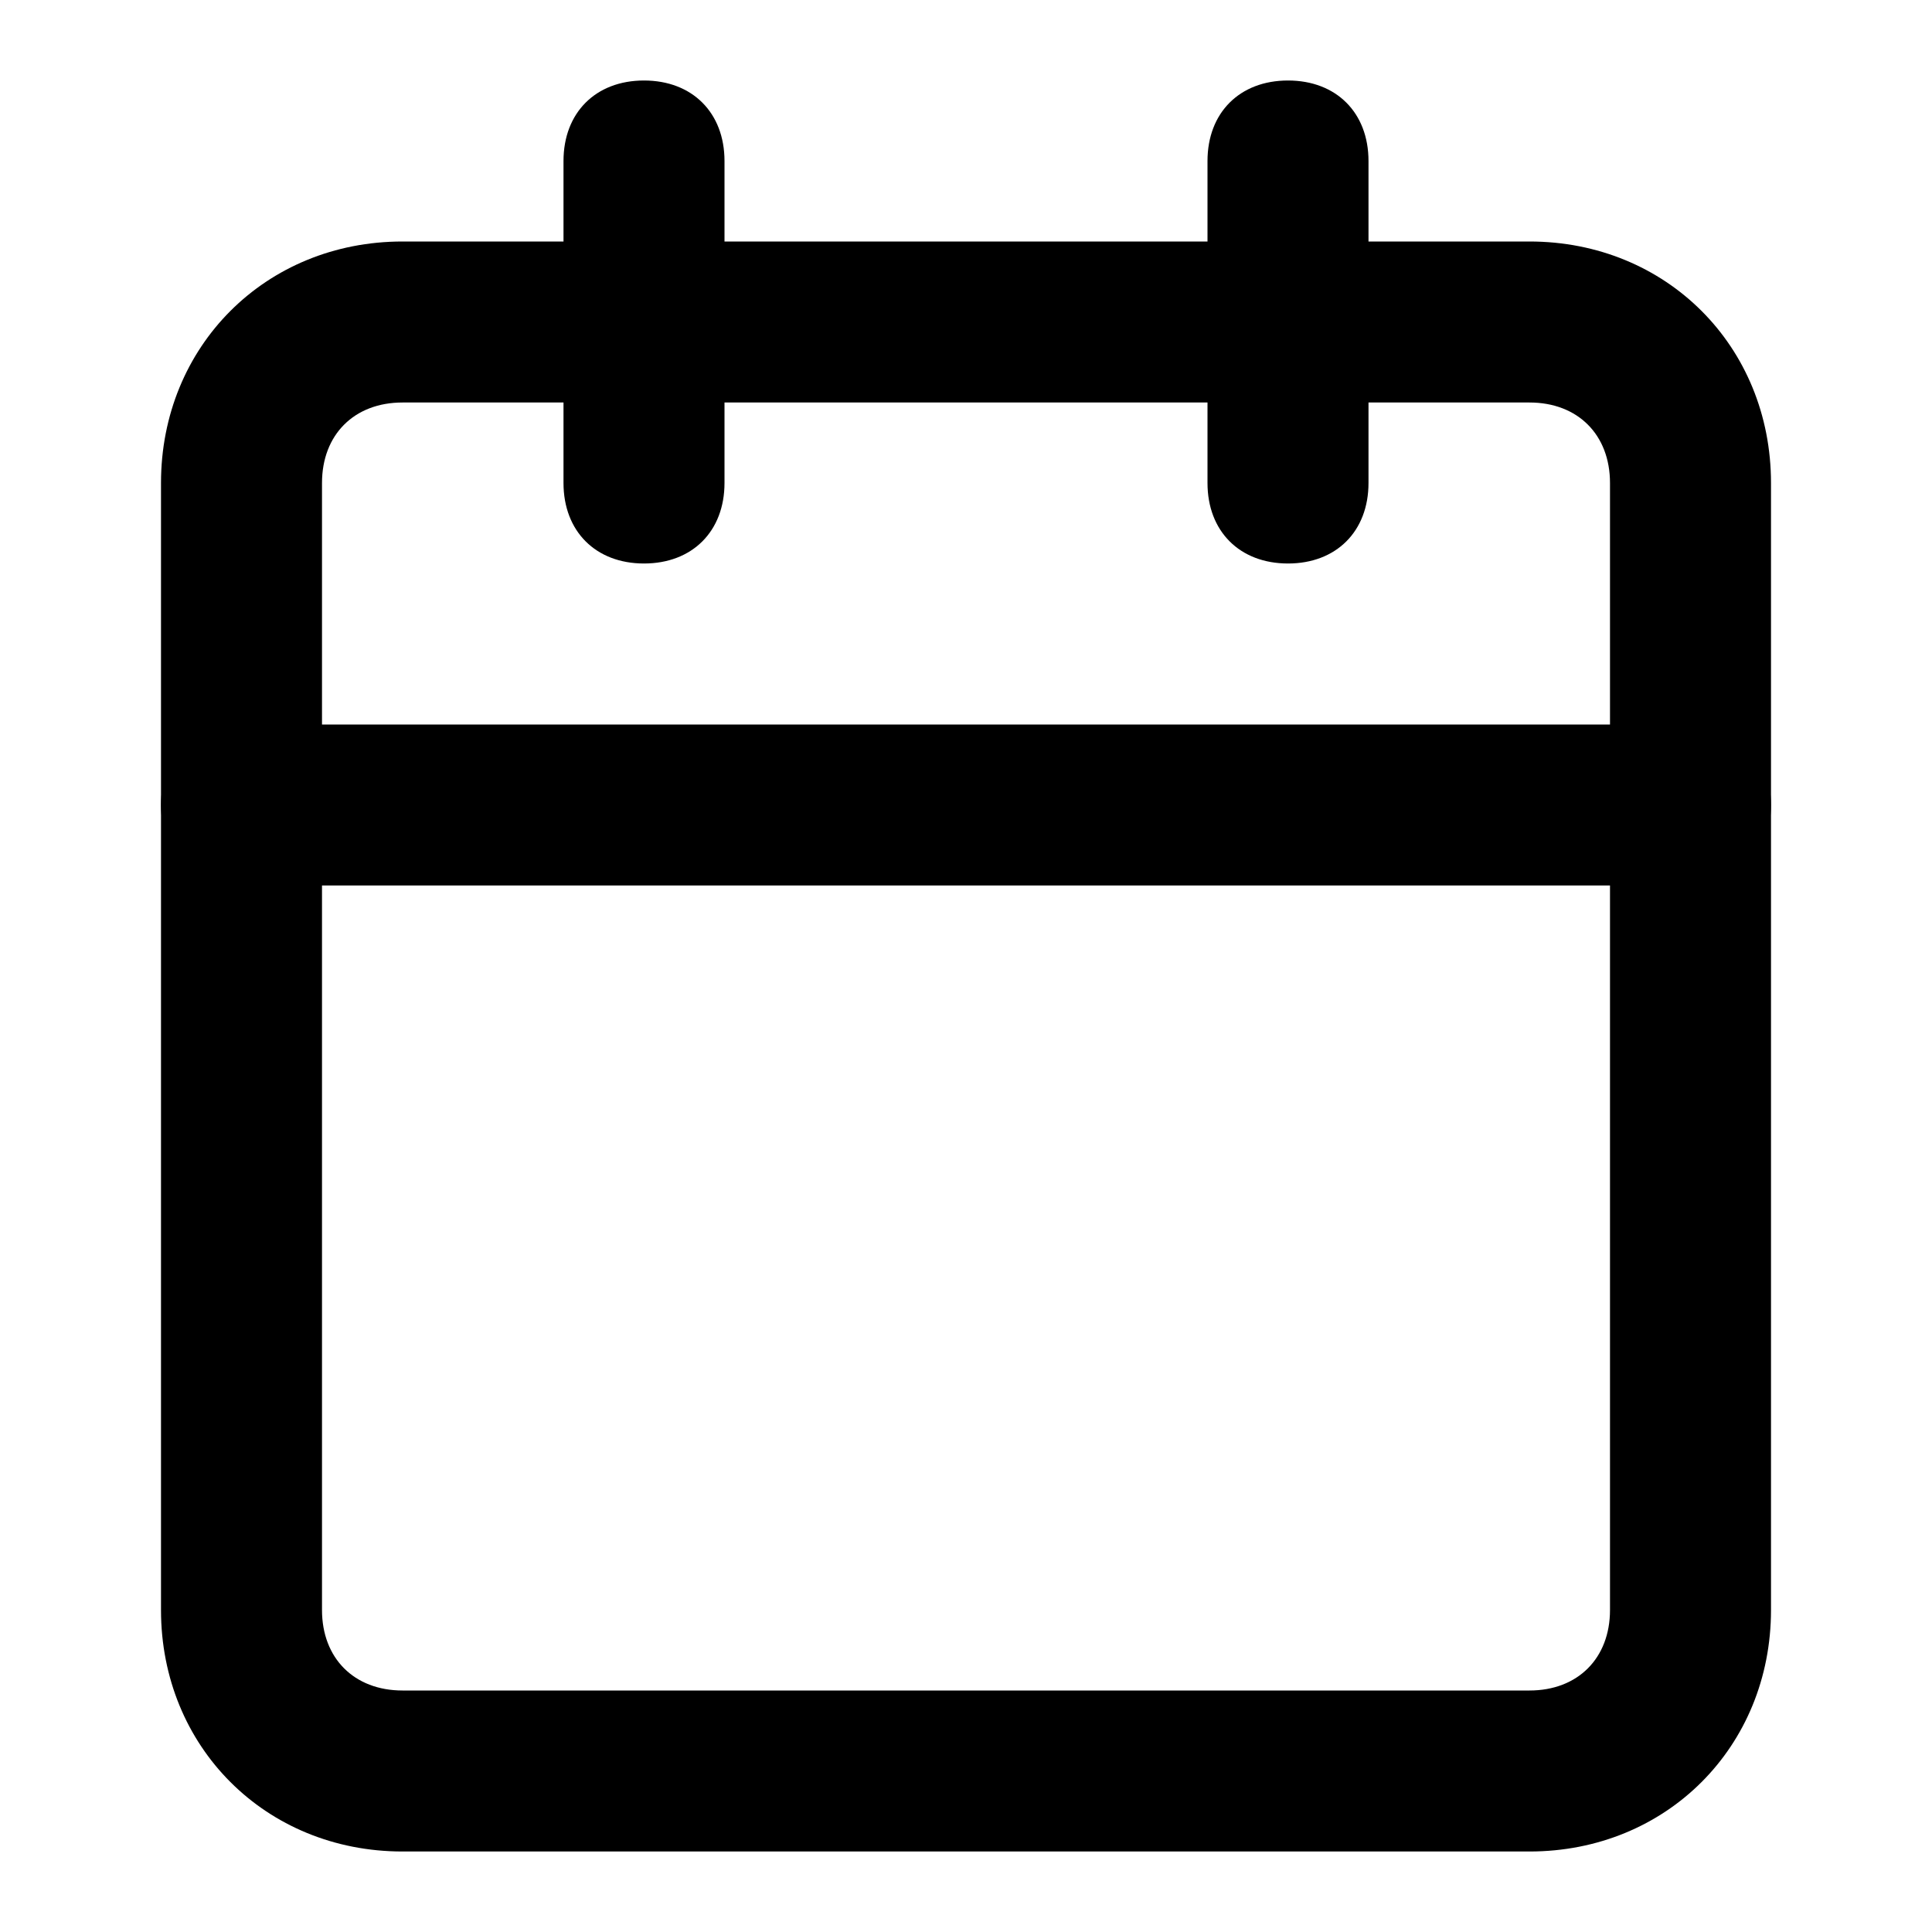
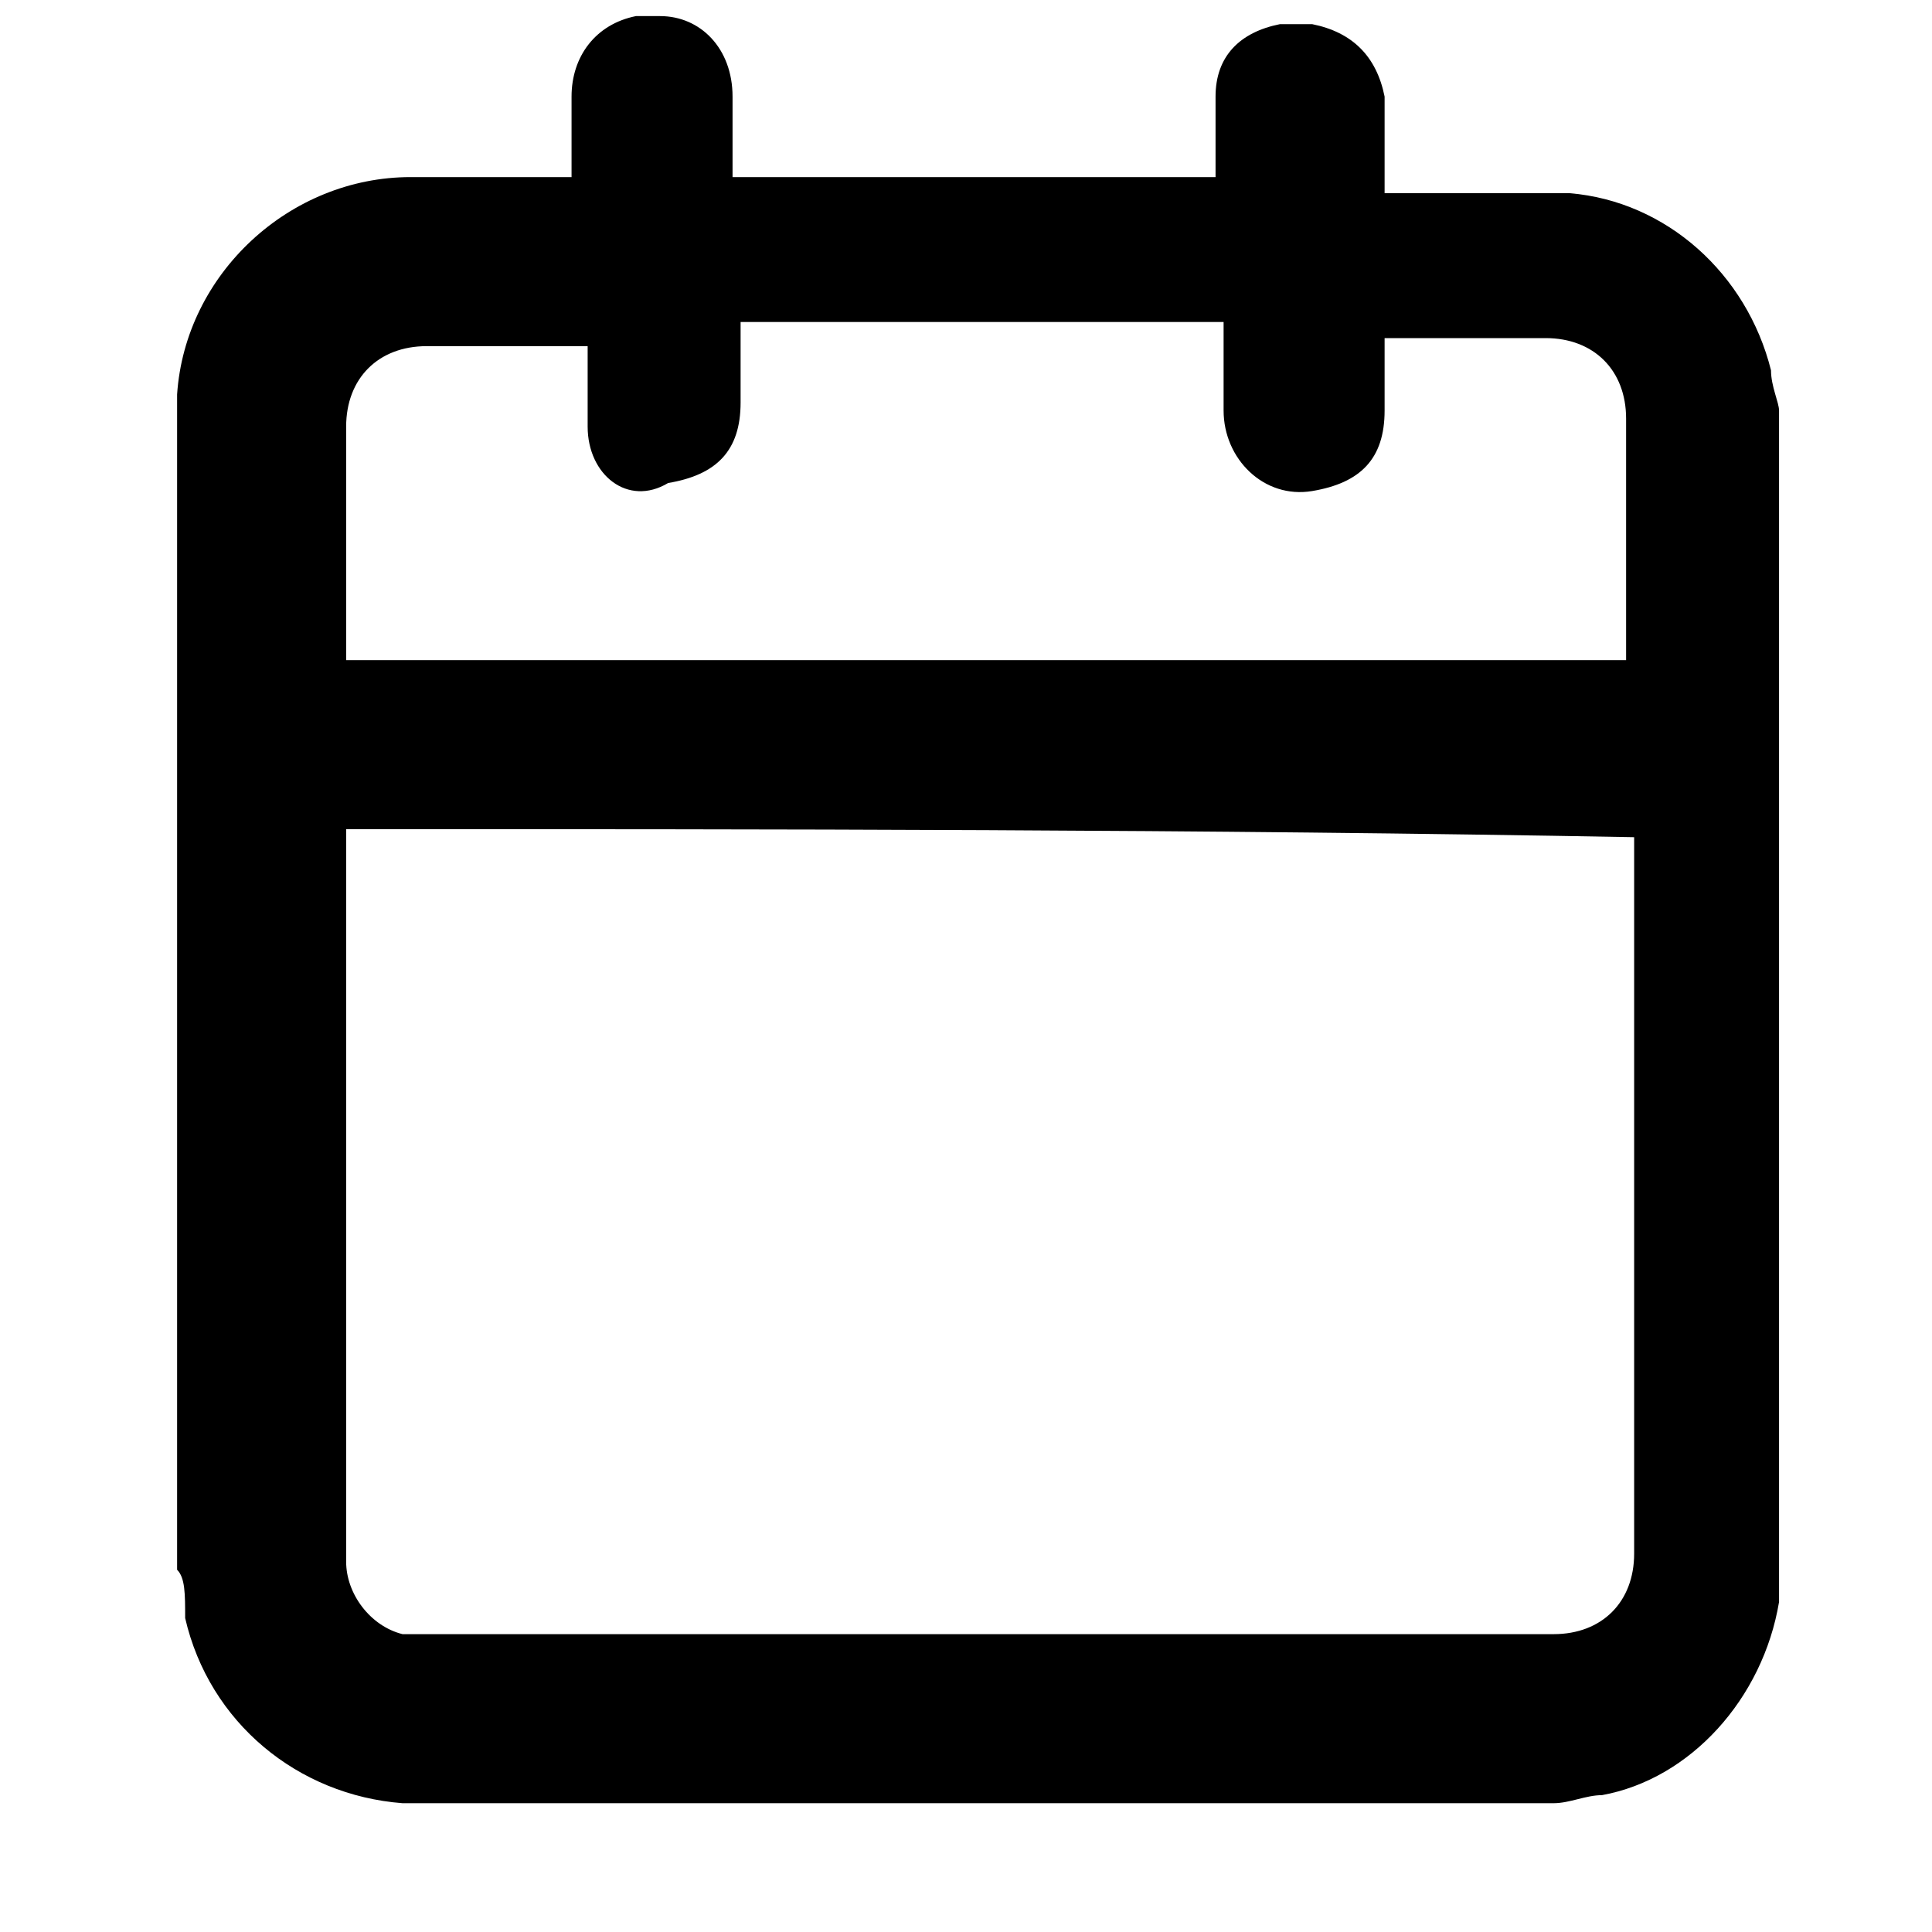
<svg xmlns="http://www.w3.org/2000/svg" version="1.1" id="Layer_1" x="0px" y="0px" viewBox="0 0 24 24" style="enable-background:new 0 0 24 24;" xml:space="preserve">
  <g>
-     <path d="M19,23H5c-1.7,0-3-1.3-3-3V6c0-1.7,1.3-3,3-3h14c1.7,0,3,1.3,3,3v14C22,21.7,20.7,23,19,23z M5,5C4.4,5,4,5.4,4,6v14   c0,0.6,0.4,1,1,1h14c0.6,0,1-0.4,1-1V6c0-0.6-0.4-1-1-1H5z" />
-   </g>
-   <g>
-     <path d="M16,7c-0.6,0-1-0.4-1-1V2c0-0.6,0.4-1,1-1s1,0.4,1,1v4C17,6.6,16.6,7,16,7z" />
-   </g>
-   <g>
-     <path d="M8,7C7.4,7,7,6.6,7,6V2c0-0.6,0.4-1,1-1s1,0.4,1,1v4C9,6.6,8.6,7,8,7z" />
-   </g>
-   <g>
-     <path d="M21,11H3c-0.6,0-1-0.4-1-1s0.4-1,1-1h18c0.6,0,1,0.4,1,1S21.6,11,21,11z" />
+     <path d="M2.2,19.5c0-4.8,0-9.7,0-14.5c0,0,0-0.1,0-0.1c0.1-1.5,1.4-2.7,2.9-2.7c0.6,0,1.3,0,1.9,0c0,0,0.1,0,0.1,0c0-0.3,0-0.7,0-1   c0-0.5,0.3-0.9,0.8-1c0.1,0,0.1,0,0.2,0c0,0,0.1,0,0.1,0c0,0,0,0,0,0c0.5,0,0.9,0.4,0.9,1c0,0.3,0,0.6,0,0.9c0,0,0,0.1,0,0.1   c2,0,4,0,6,0c0,0,0-0.1,0-0.1c0-0.3,0-0.6,0-0.9c0-0.5,0.3-0.8,0.8-0.9c0.1,0,0.1,0,0.2,0c0,0,0.1,0,0.1,0c0,0,0,0,0.1,0   c0.5,0.1,0.8,0.4,0.9,0.9c0,0.3,0,0.5,0,0.8c0,0.1,0,0.2,0,0.4c0.1,0,0.1,0,0.1,0c0.6,0,1.1,0,1.7,0c0.2,0,0.4,0,0.5,0   c1.2,0.1,2.2,1,2.5,2.2c0,0.2,0.1,0.4,0.1,0.5c0,4.8,0,9.7,0,14.5c0,0.1,0,0.2,0,0.3c-0.2,1.2-1.1,2.2-2.2,2.4   c-0.2,0-0.4,0.1-0.6,0.1c-4.7,0-9.5,0-14.2,0c0,0-0.1,0-0.1,0c-1.3-0.1-2.4-1-2.7-2.3C2.3,19.8,2.3,19.6,2.2,19.5z M4.3,10.3   c0,0.1,0,0.1,0,0.1c0,2.9,0,5.9,0,8.8c0,0.1,0,0.1,0,0.2c0,0.4,0.3,0.8,0.7,0.9c0.1,0,0.3,0,0.4,0c4.6,0,9.2,0,13.8,0   c0,0,0.1,0,0.1,0c0.6,0,1-0.4,1-1c0-2.9,0-5.9,0-8.8c0,0,0-0.1,0-0.1C14.9,10.3,9.6,10.3,4.3,10.3z M20.2,8.2c0,0,0-0.1,0-0.1   c0-1,0-1.9,0-2.9c0-0.6-0.4-1-1-1c-0.6,0-1.2,0-1.8,0c0,0-0.1,0-0.2,0c0,0.1,0,0.1,0,0.1c0,0.3,0,0.6,0,0.8c0,0.6-0.3,0.9-0.9,1   c-0.6,0.1-1.1-0.4-1.1-1c0-0.3,0-0.6,0-0.9c0-0.1,0-0.1,0-0.2c-2,0-4,0-6,0c0,0,0,0.1,0,0.1c0,0.3,0,0.6,0,0.9c0,0.6-0.3,0.9-0.9,1   C7.8,6.3,7.3,5.9,7.3,5.3c0-0.3,0-0.6,0-0.9c0,0,0-0.1,0-0.1c-0.1,0-0.1,0-0.2,0c-0.6,0-1.2,0-1.8,0c-0.6,0-1,0.4-1,1   c0,0.9,0,1.9,0,2.8c0,0,0,0.1,0,0.1C9.6,8.2,14.9,8.2,20.2,8.2z" />
  </g>
</svg>
